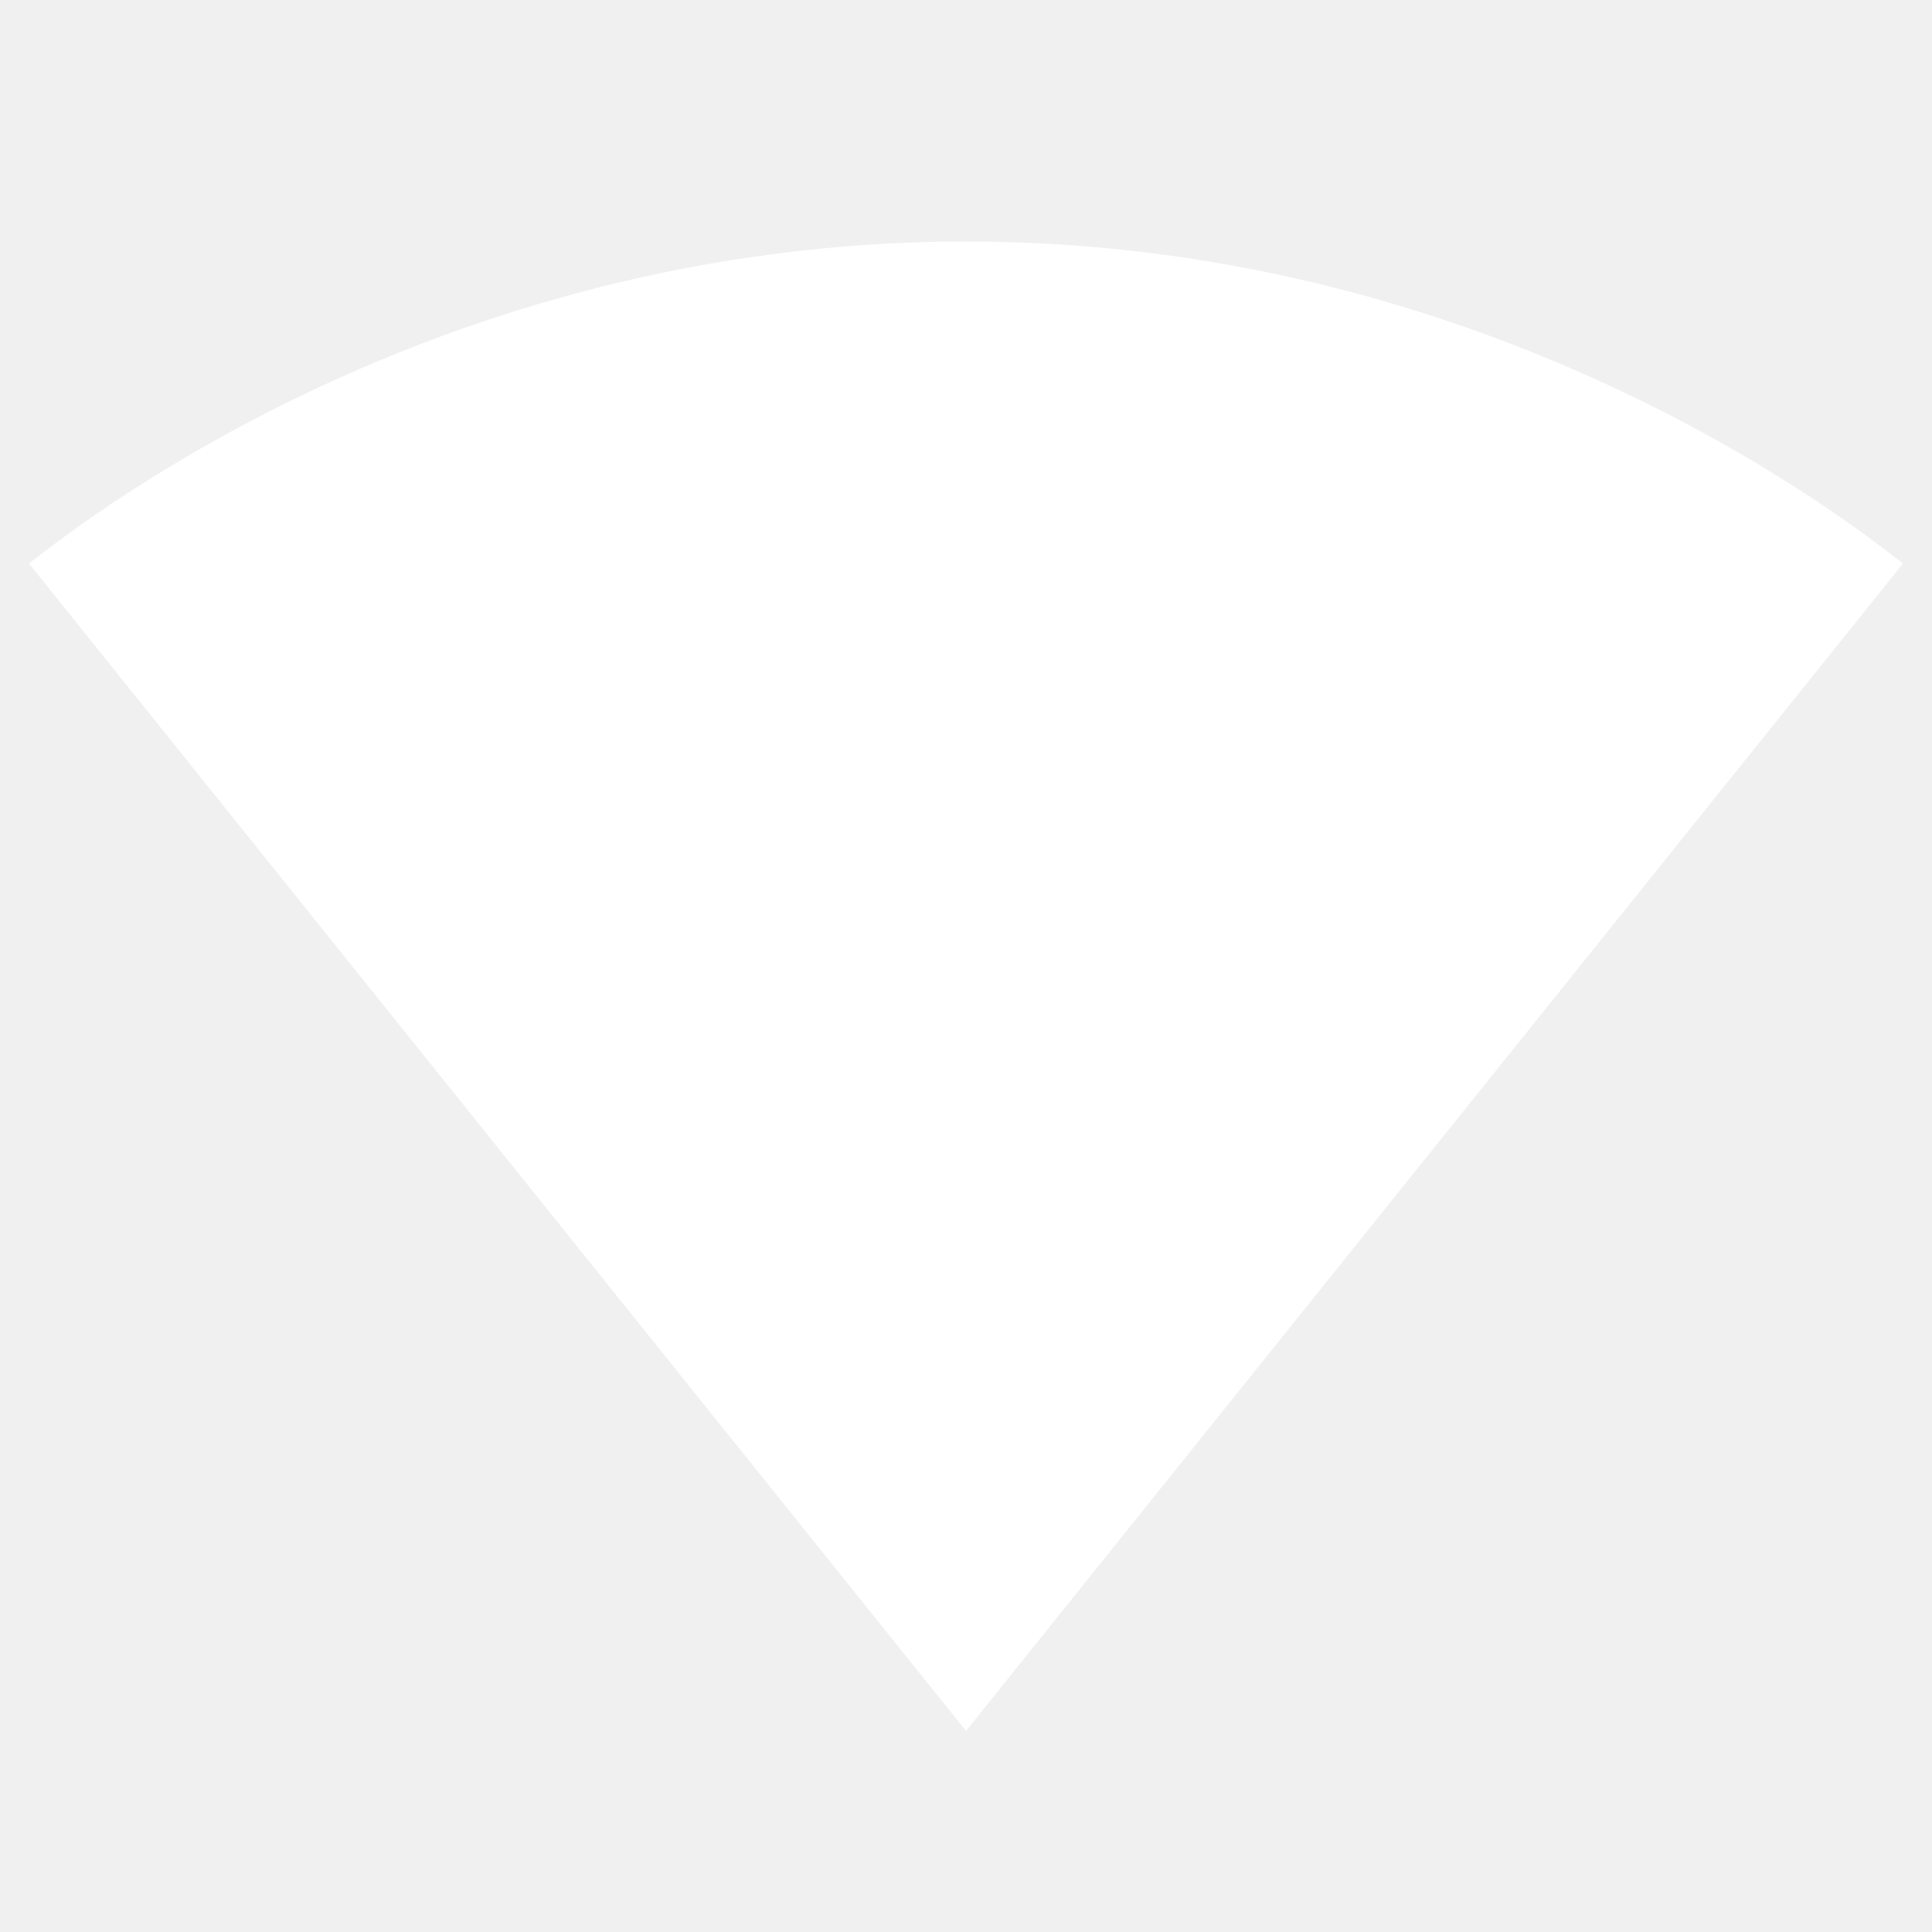
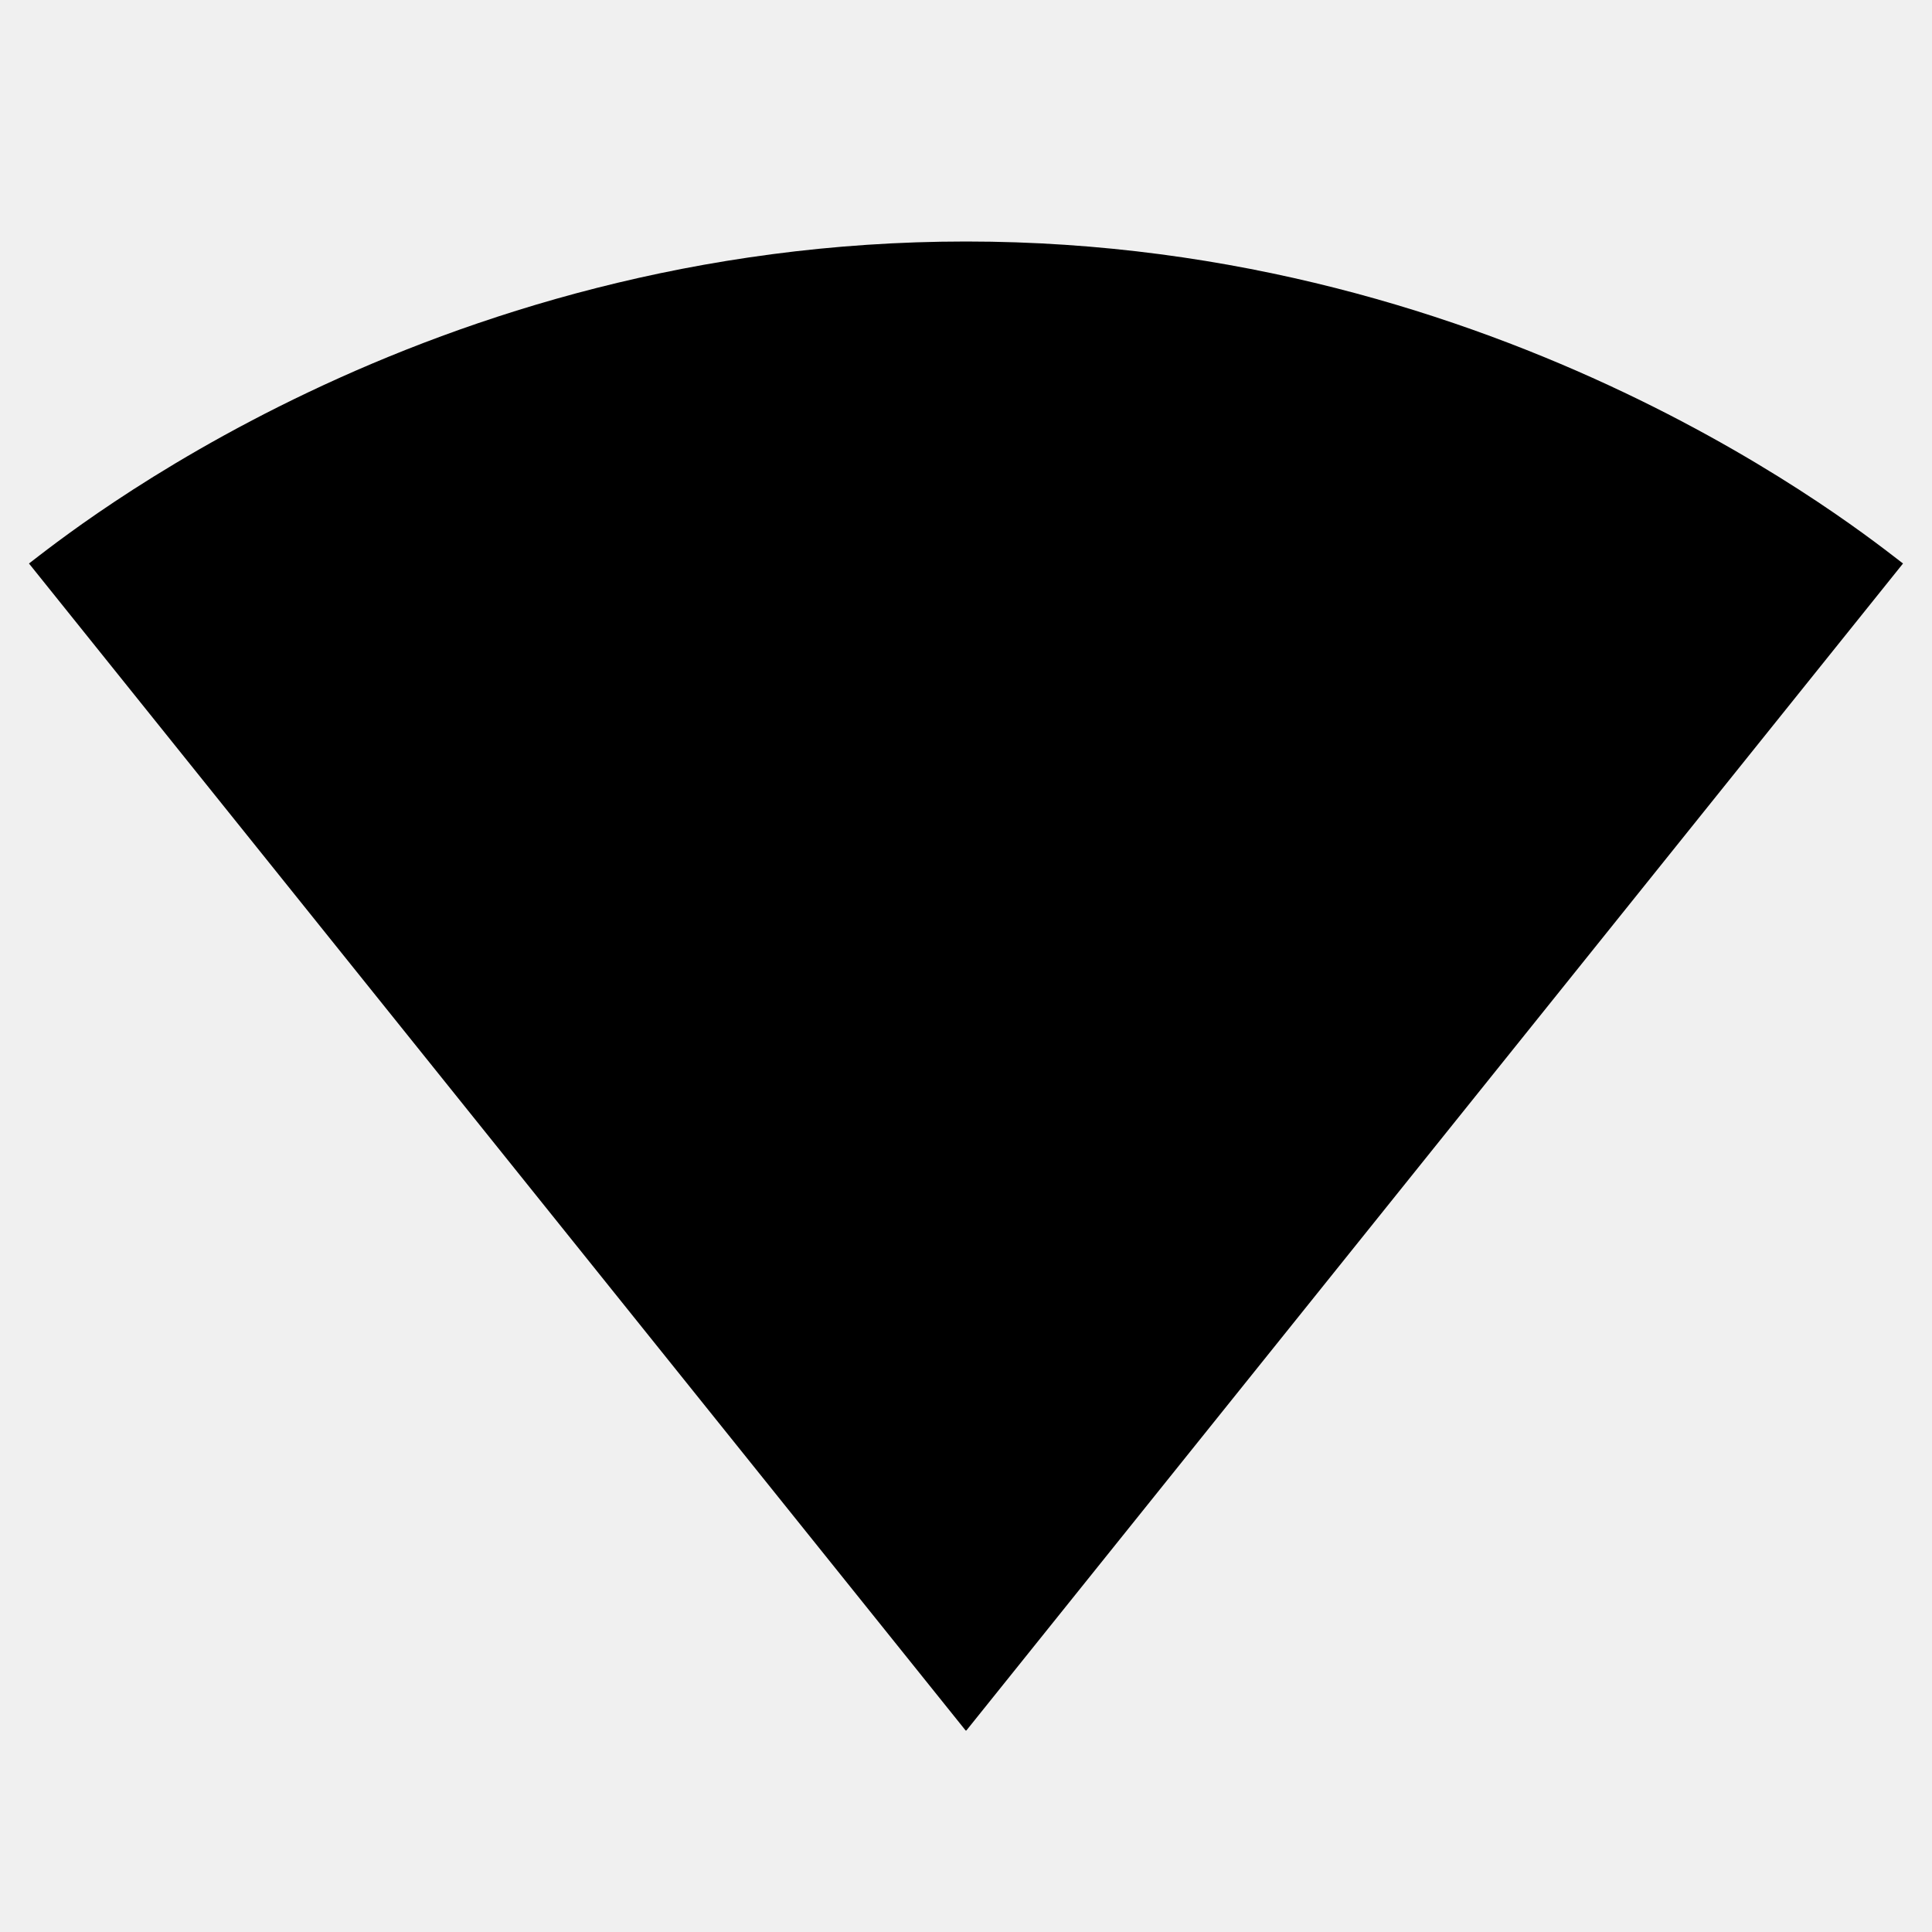
<svg xmlns="http://www.w3.org/2000/svg" width="48" height="48" viewBox="0 0 48 48" version="1.1" id="svg4">
  <defs id="defs8" />
-   <path d="M24.02 42.98L47.28 14c-.9-.68-9.85-8-23.28-8S1.62 13.32.72 14l23.26 28.98.02.02.02-.02z" id="path2" style="fill:#ffffff;fill-opacity:1" />
+   <path d="M24.02 42.98L47.28 14c-.9-.68-9.85-8-23.28-8S1.62 13.32.72 14l23.26 28.98.02.02.02-.02z" id="path2" style="fill:#000000;fill-opacity:1" />
</svg>
